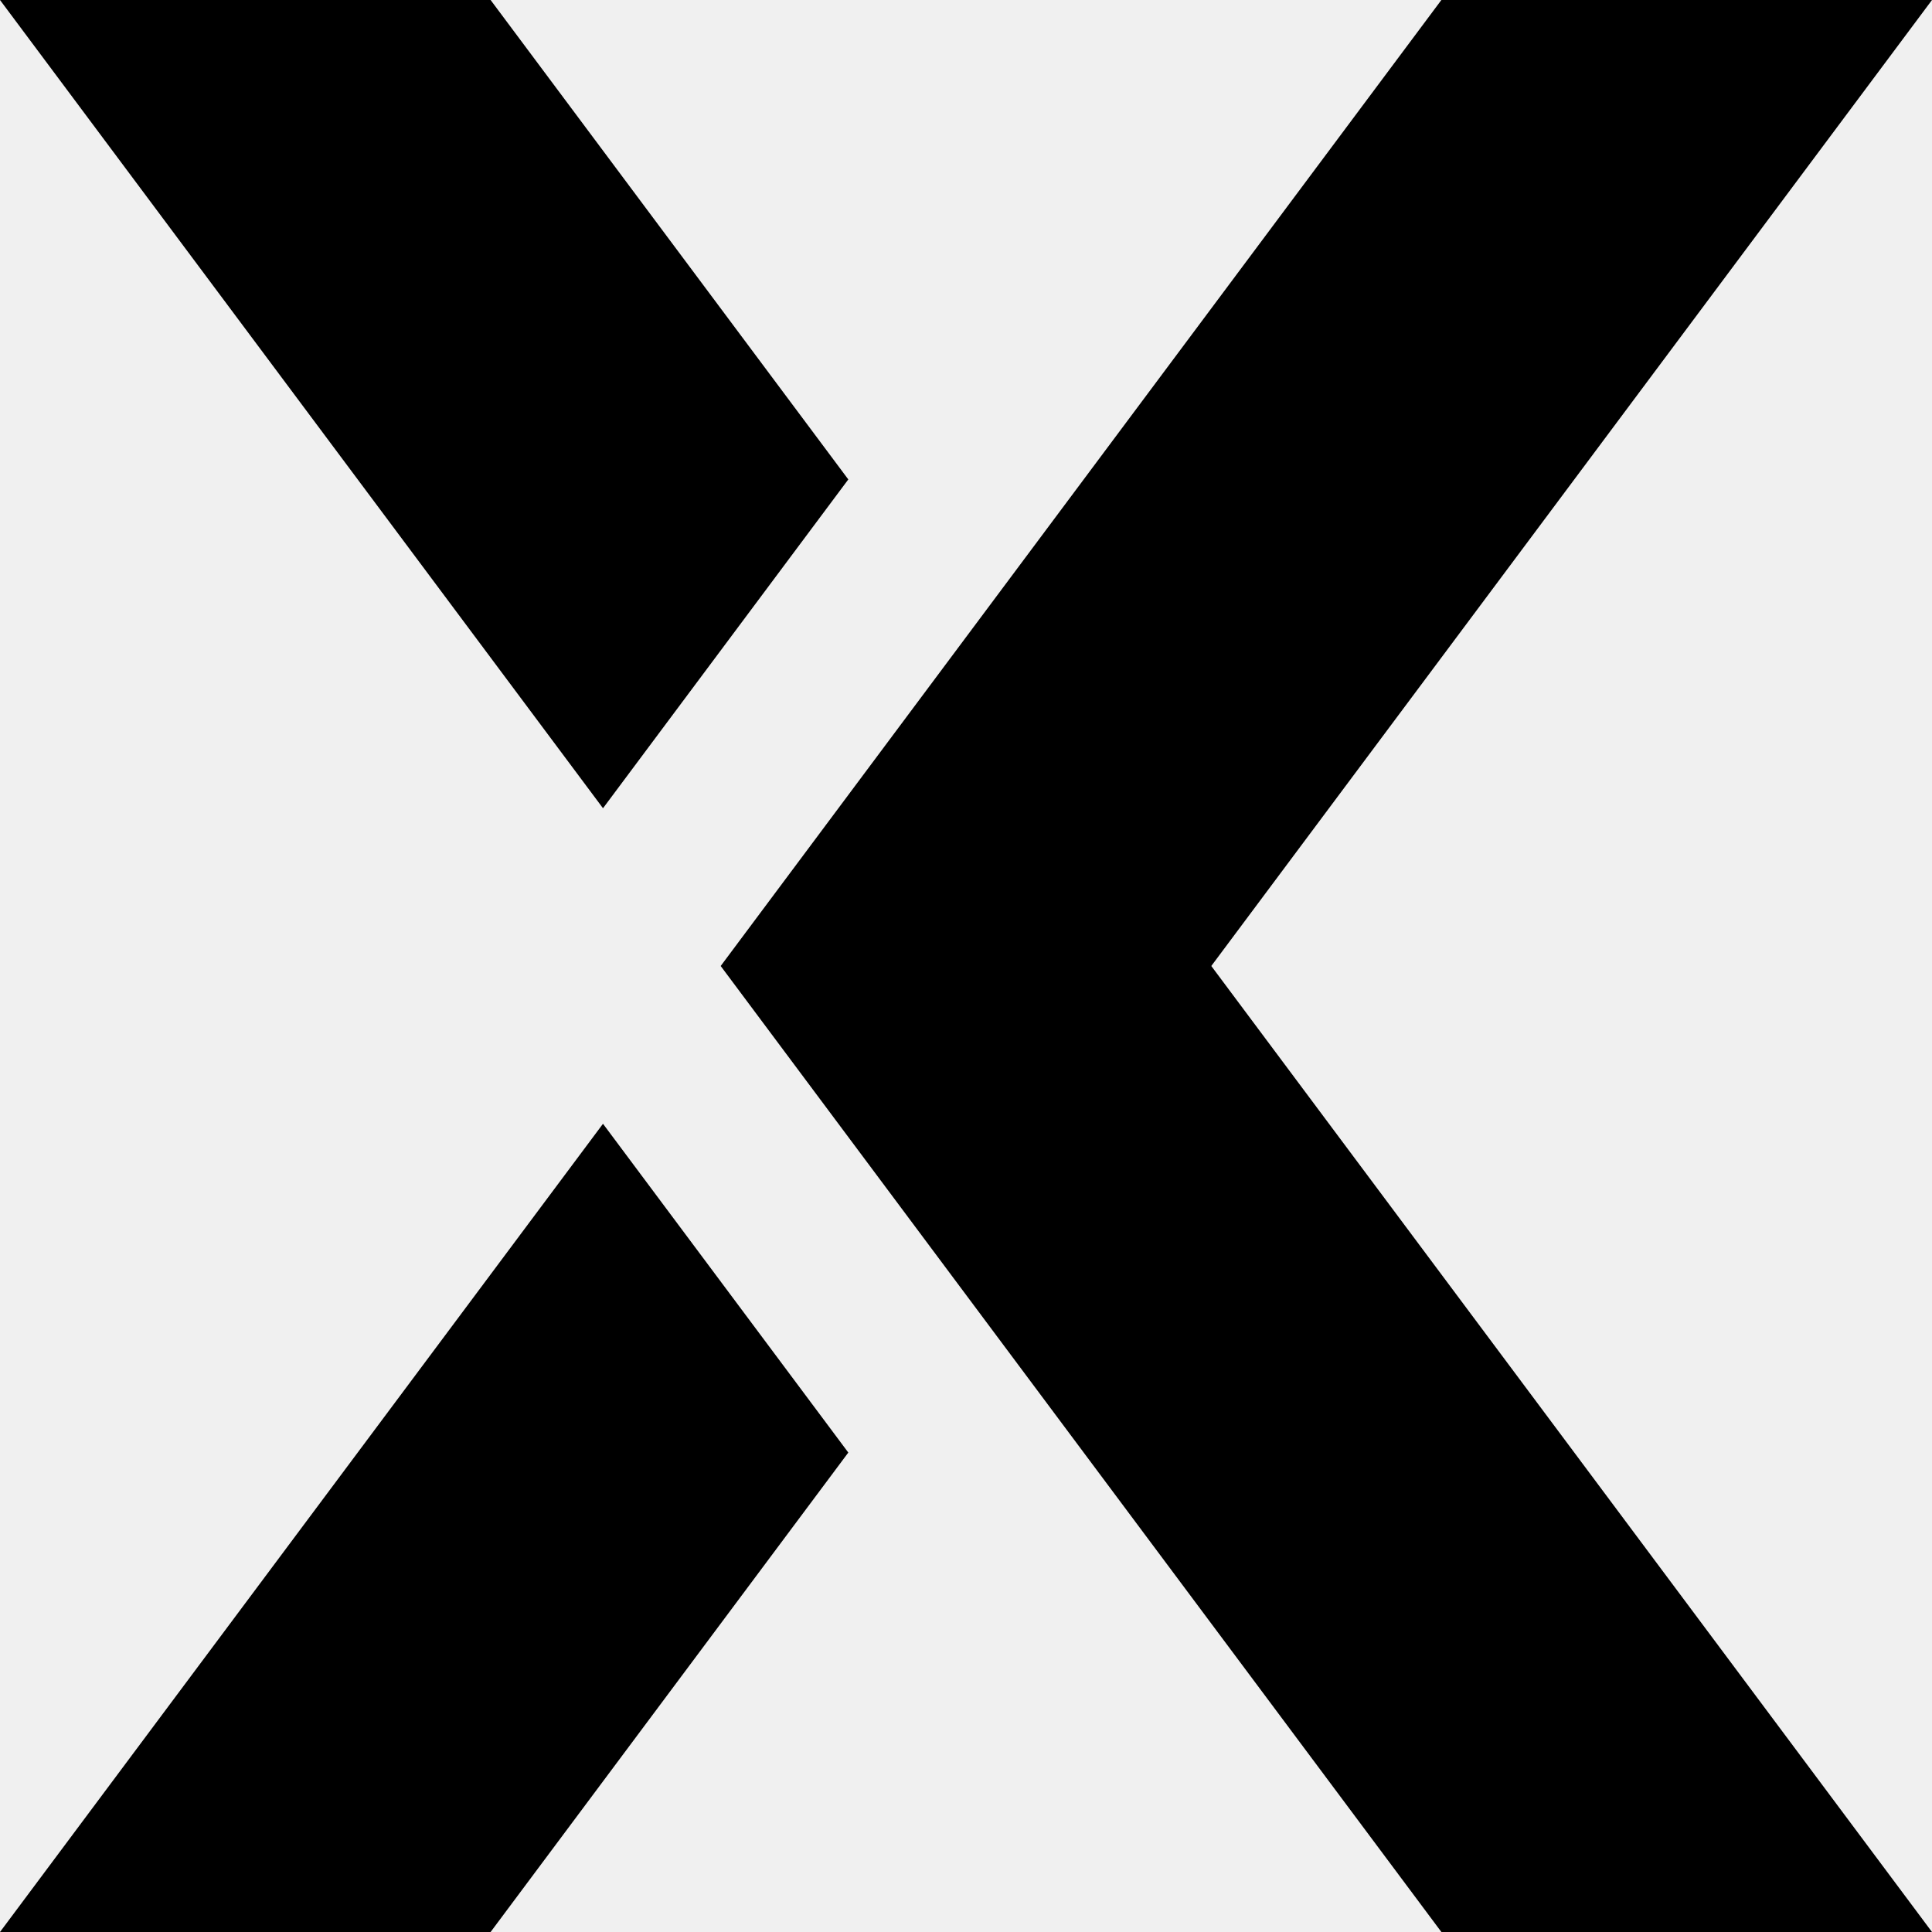
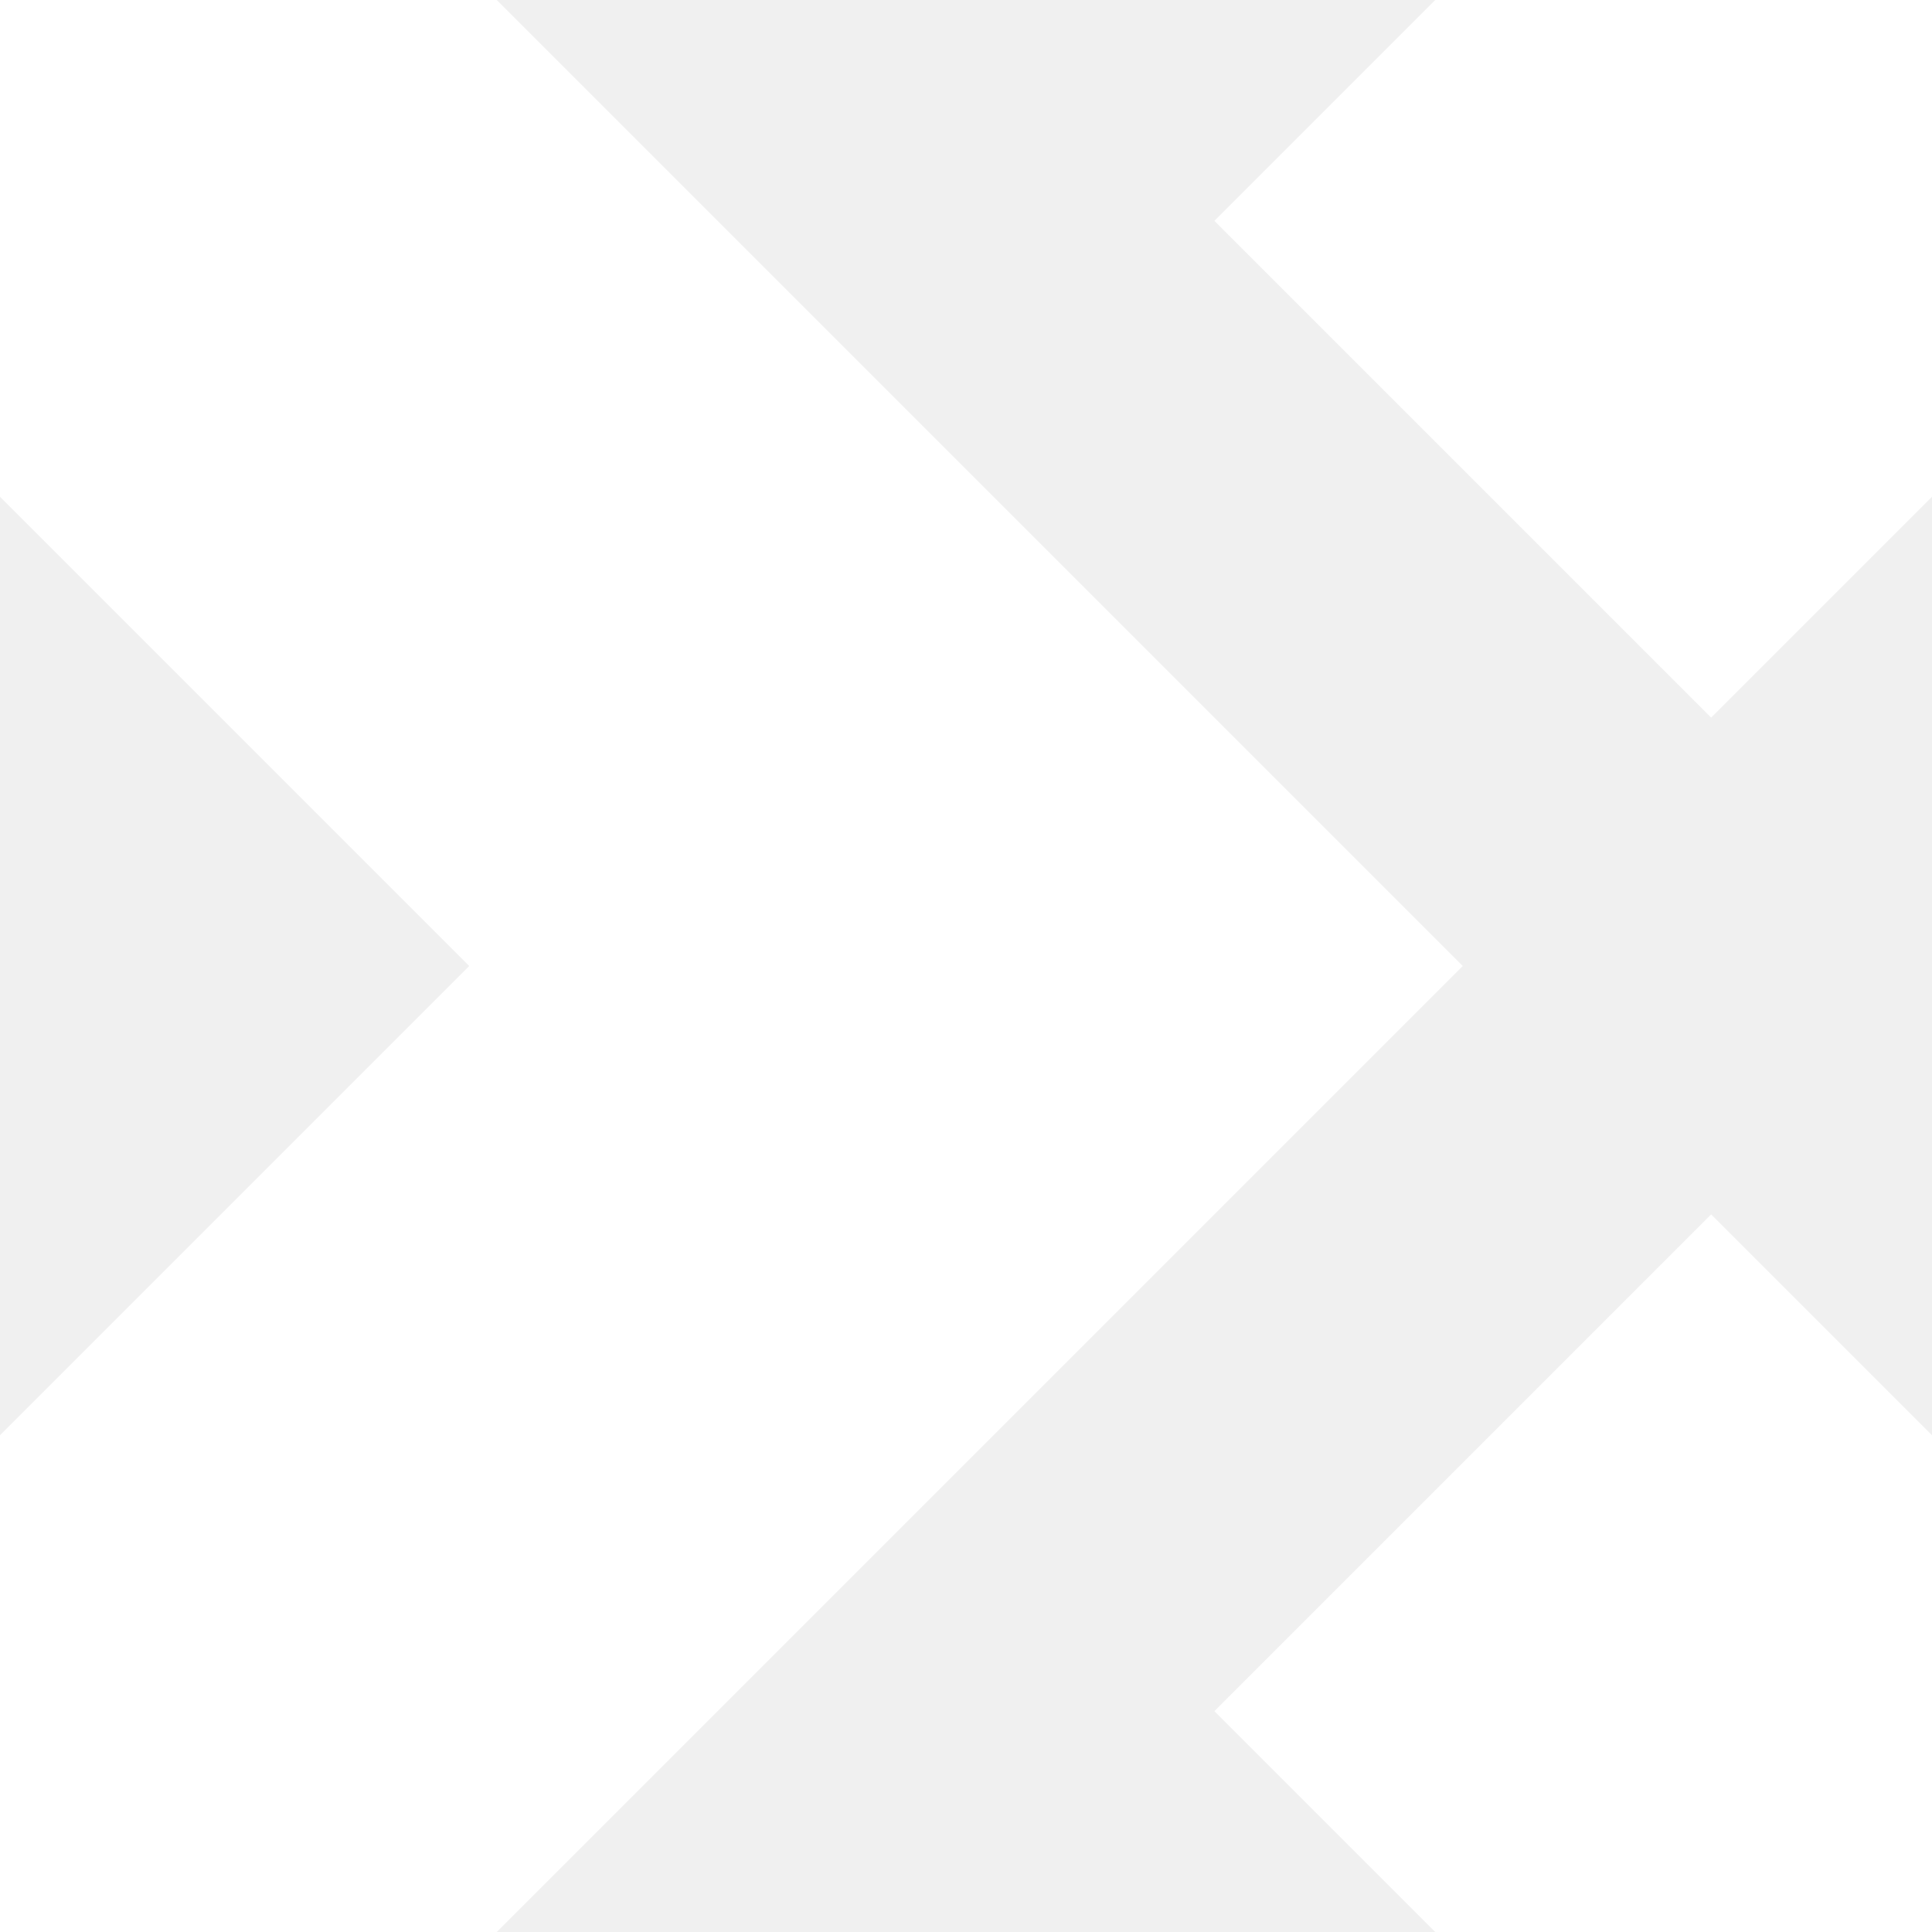
- <svg xmlns="http://www.w3.org/2000/svg" version="1.1" width="512" height="512">
-   <svg width="512" height="512" viewBox="0 0 135.467 135.467" version="1.1" id="SvgjsSvg1005">
-     <defs id="SvgjsDefs1003" />
-     <g id="SvgjsG1002">
-       <path style="fill:#000000;fill-opacity:1;stroke:none;stroke-width:0.265px;stroke-linecap:butt;stroke-linejoin:miter;stroke-opacity:1" d="m 101.066,0 -50.533,67.733 50.533,67.733 h 34.4 L 84.933,67.733 135.467,0 Z" id="SvgjsPath1001" />
-       <path id="SvgjsPath1000" style="fill:#000000;fill-opacity:1;stroke:none;stroke-width:0.265px;stroke-linecap:butt;stroke-linejoin:miter;stroke-opacity:1" d="M 34.4,135.467 59.481,101.85 42.28,78.796 -4e-6,135.467 Z M 42.281,56.672 59.481,33.617 34.4,0 H -4e-6 Z" />
+ <svg xmlns="http://www.w3.org/2000/svg" version="1.1" width="135.467mm" height="135.467mm">
+   <svg width="135.467mm" height="135.467mm" viewBox="0 0 135.467 135.467" version="1.1" id="SvgjsSvg1004">
+     <defs id="SvgjsDefs1002" />
+     <g id="SvgjsG1001">
+       <path id="SvgjsPath1000" style="fill:#ffffff;stroke-width:24.51" d="M 0,0 V 34.833 L 32.901,67.733 0,100.634 v 34.833 H 34.833 L 102.566,67.733 34.833,0 Z M 100.634,0 85.149,15.485 119.982,50.317 135.467,34.833 V 0 Z m 19.348,85.149 -34.833,34.833 15.485,15.485 h 34.833 v -34.833 z" />
    </g>
  </svg>
-   <style>@media (prefers-color-scheme: light) { :root { filter: none; } }
- @media (prefers-color-scheme: dark) { :root { filter: invert(100%); } }
+   <style>@media (prefers-color-scheme: light) { :root { filter: contrast(1) brightness(0.1); } }
+ @media (prefers-color-scheme: dark) { :root { filter: none; } }
</style>
</svg>
